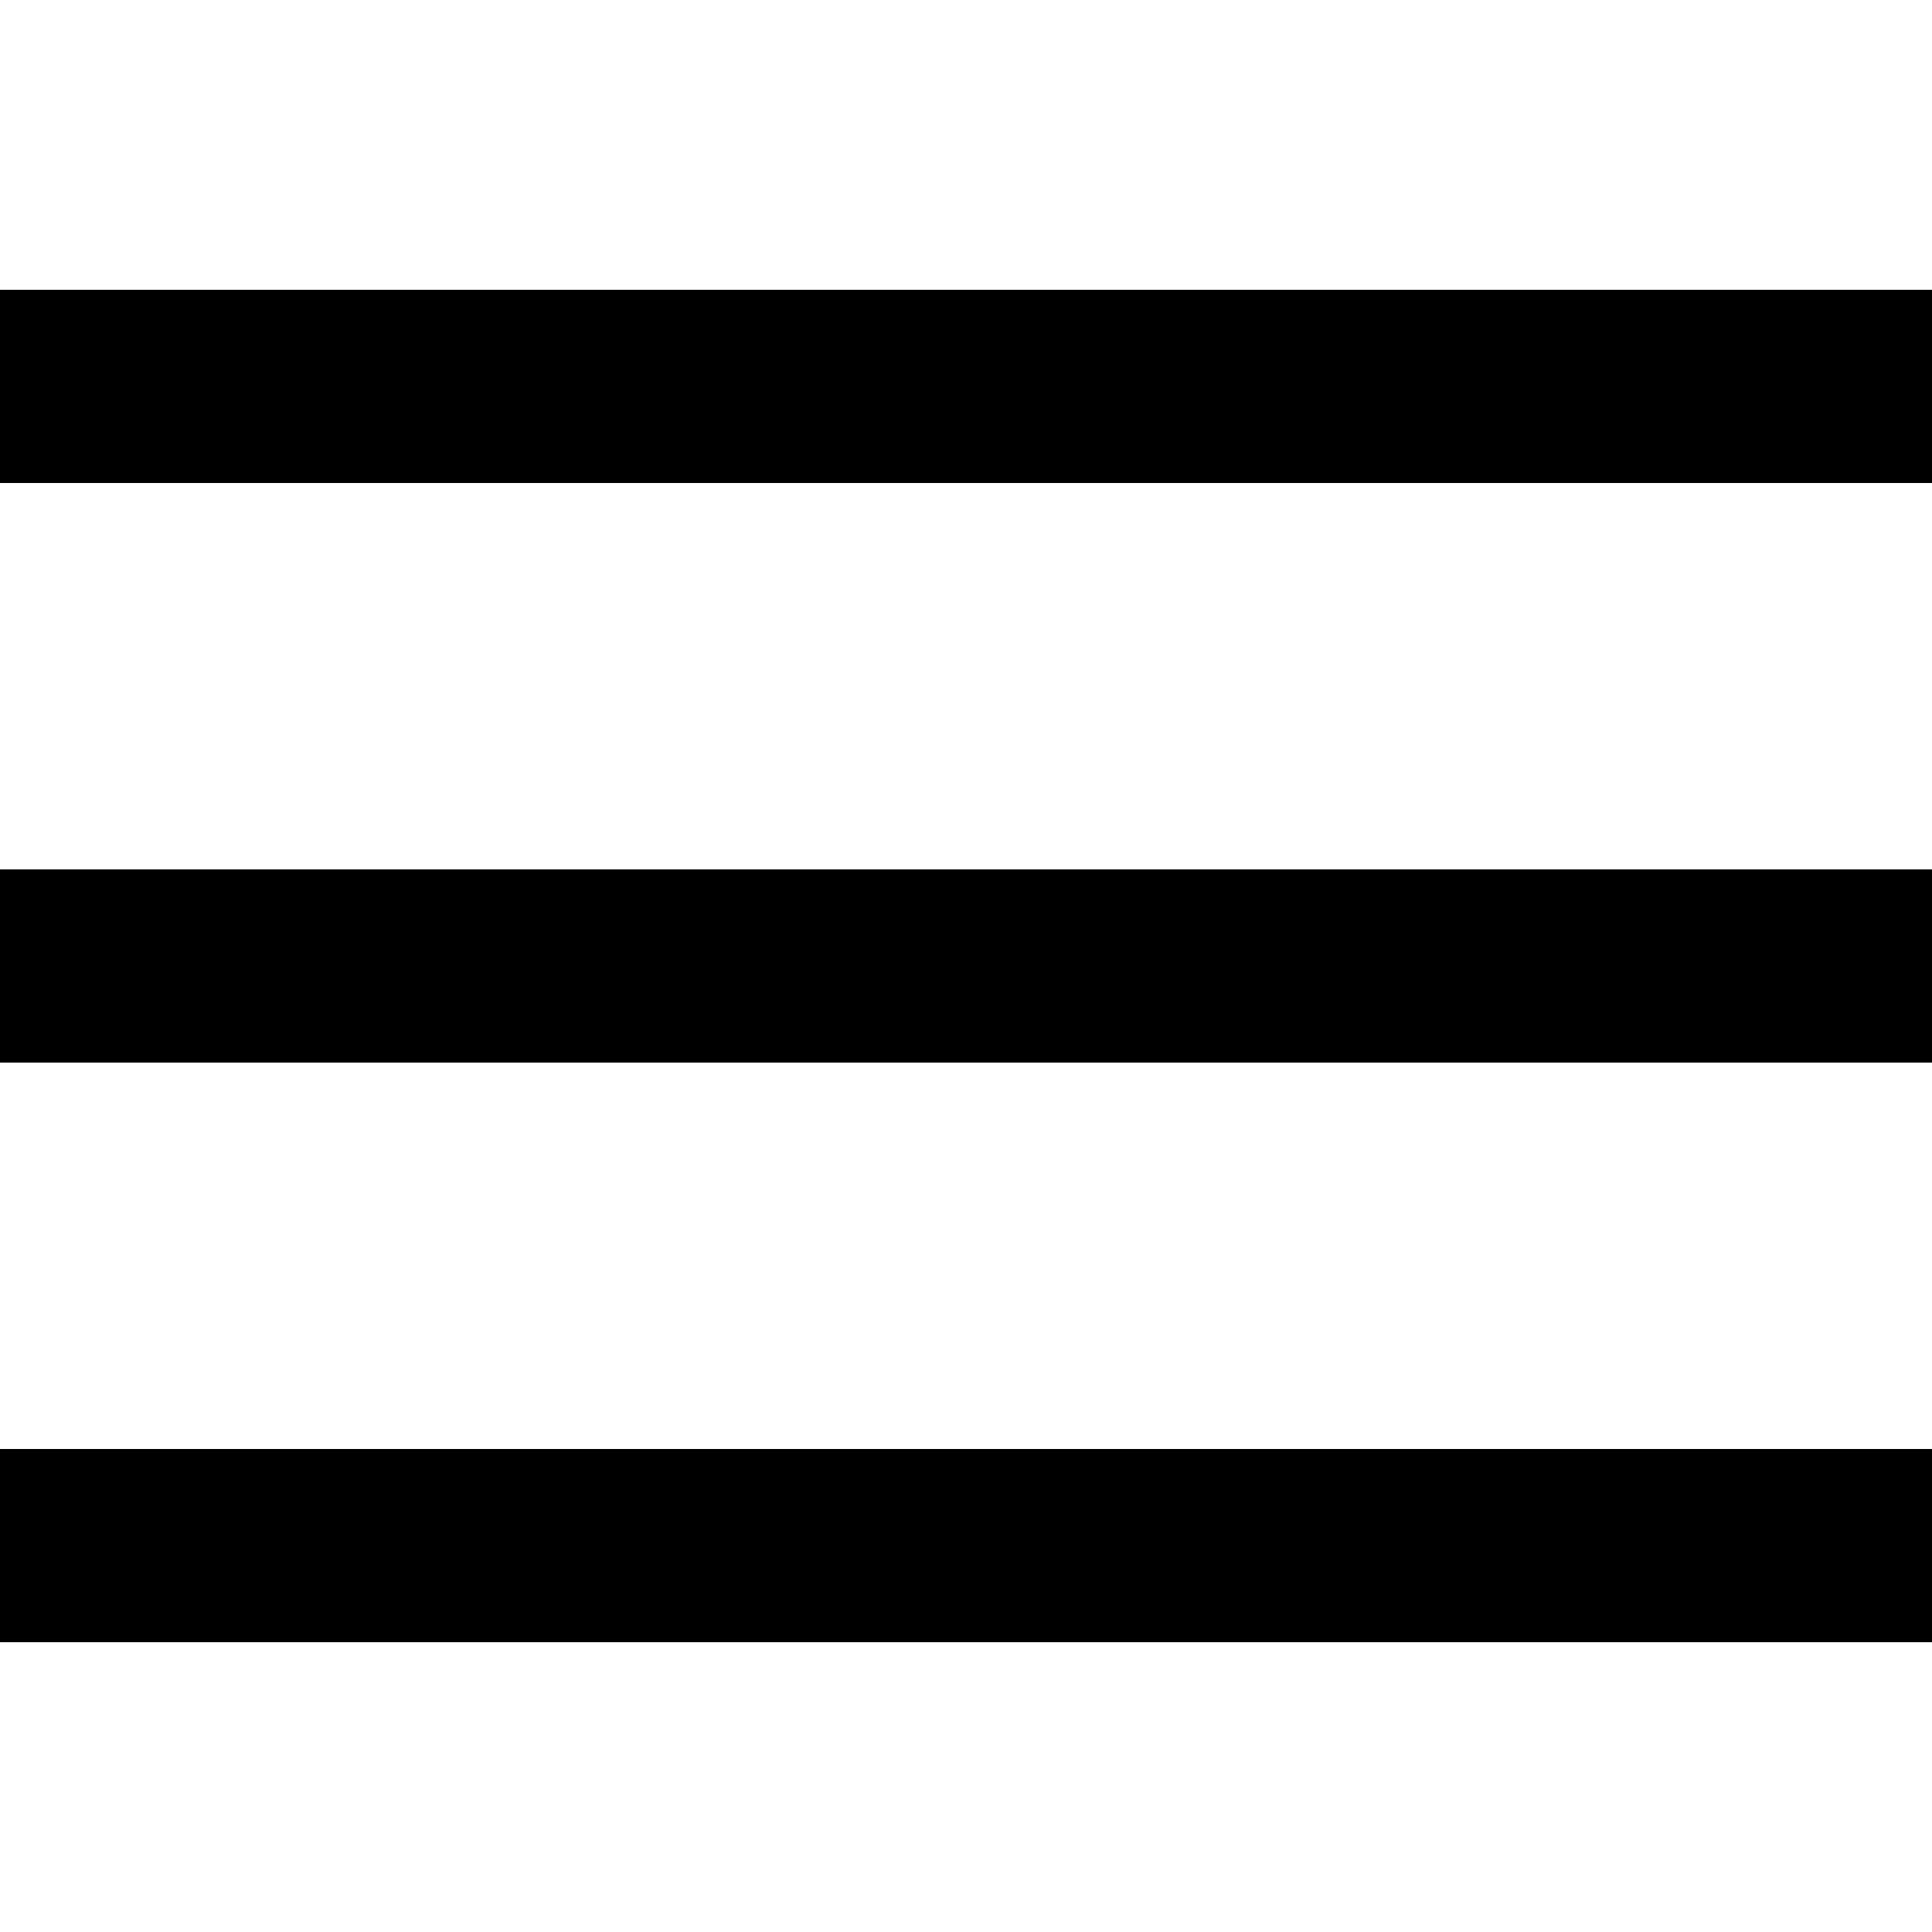
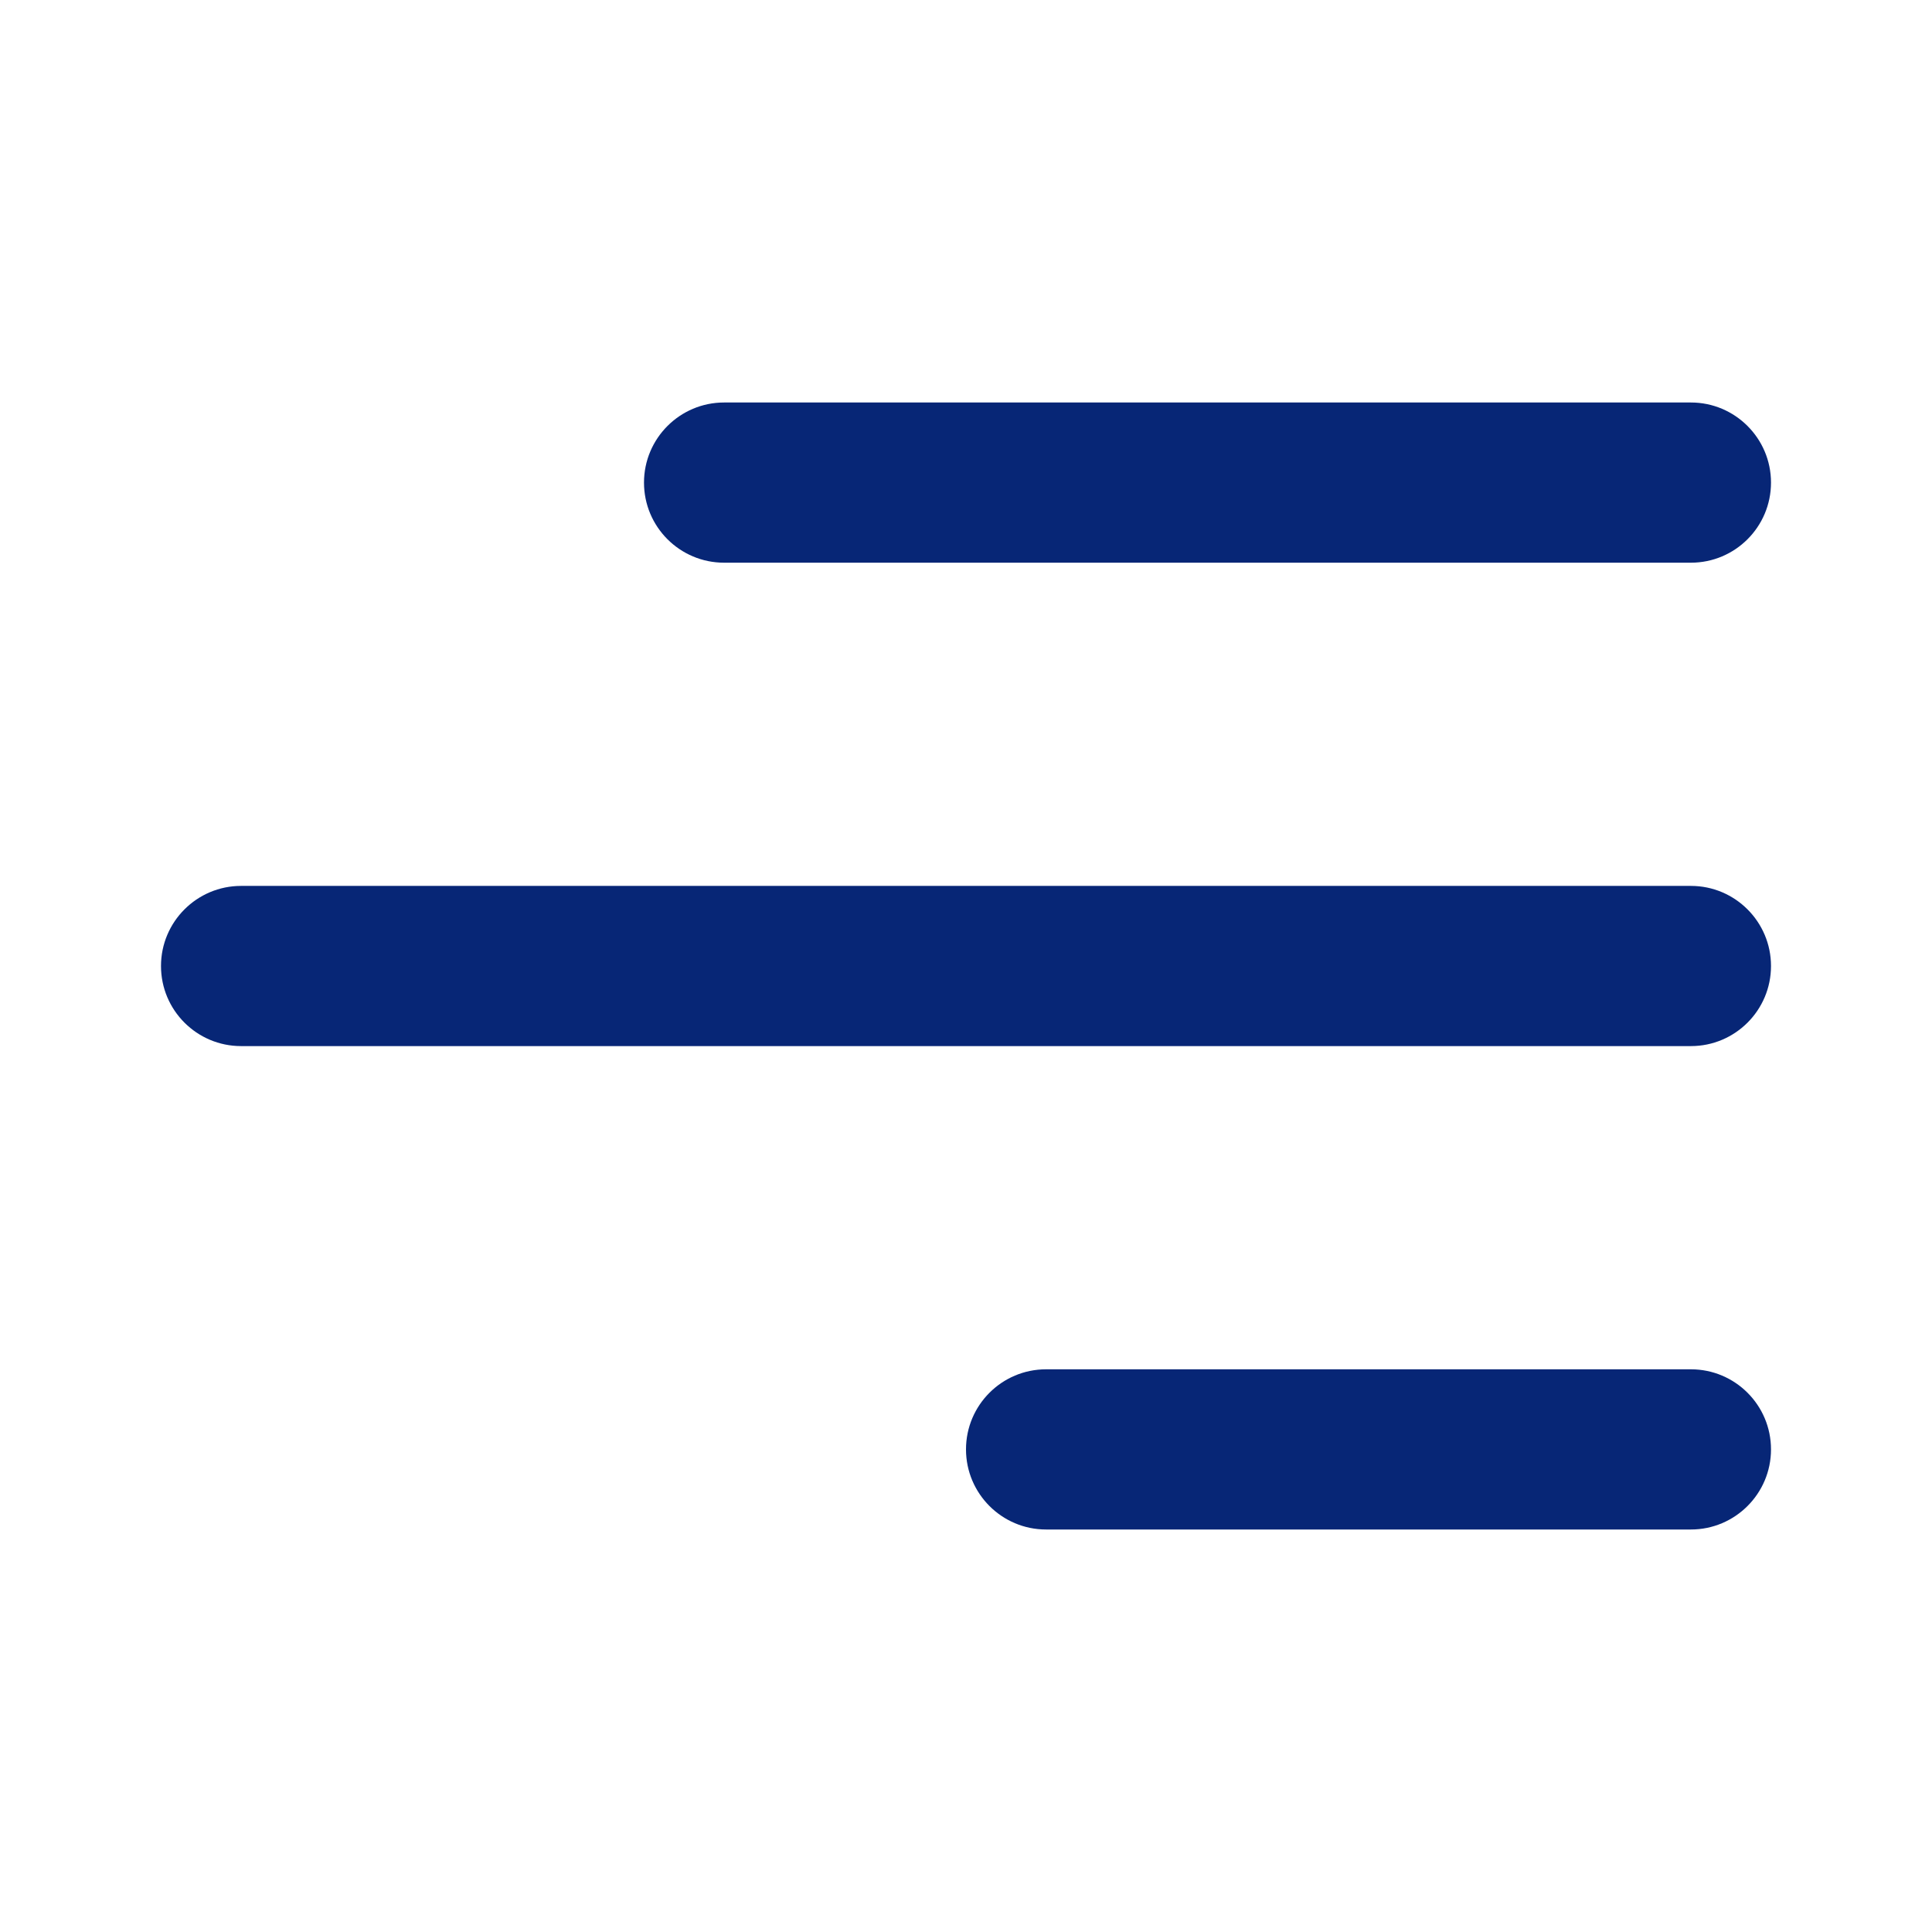
- <svg xmlns="http://www.w3.org/2000/svg" viewBox="0 0 50 50" width="50px" height="50px">
-   <path d="M 0 7.5 L 0 12.5 L 50 12.5 L 50 7.5 Z M 0 22.5 L 0 27.5 L 50 27.5 L 50 22.5 Z M 0 37.5 L 0 42.5 L 50 42.5 L 50 37.5 Z" />
+ <svg xmlns="http://www.w3.org/2000/svg" width="24" height="24" viewBox="0 0 24 24" fill="none">
+   <g id="menu-right">
+     <g id="menu-right_2">
+       <path d="M22 18.005C22 18.554 21.554 19 21.005 19H12.995C12.446 19 12 18.554 12 18.005C12 17.455 12.446 17.01 12.995 17.01H21.005C21.554 17.01 22 17.455 22 18.005Z" fill="#072676" />
+       <path d="M22 12C22 12.55 21.554 12.995 21.005 12.995H2.995C2.446 12.995 2 12.55 2 12C2 11.451 2.446 11.005 2.995 11.005H21.005C21.554 11.005 22 11.451 22 12Z" fill="#072676" />
+       <path d="M21.005 6.99C21.554 6.99 22 6.545 22 5.995C22 5.446 21.554 5 21.005 5H8.995C8.446 5 8 5.446 8 5.995C8 6.545 8.446 6.99 8.995 6.99H21.005Z" fill="#072676" />
+     </g>
+   </g>
</svg>
